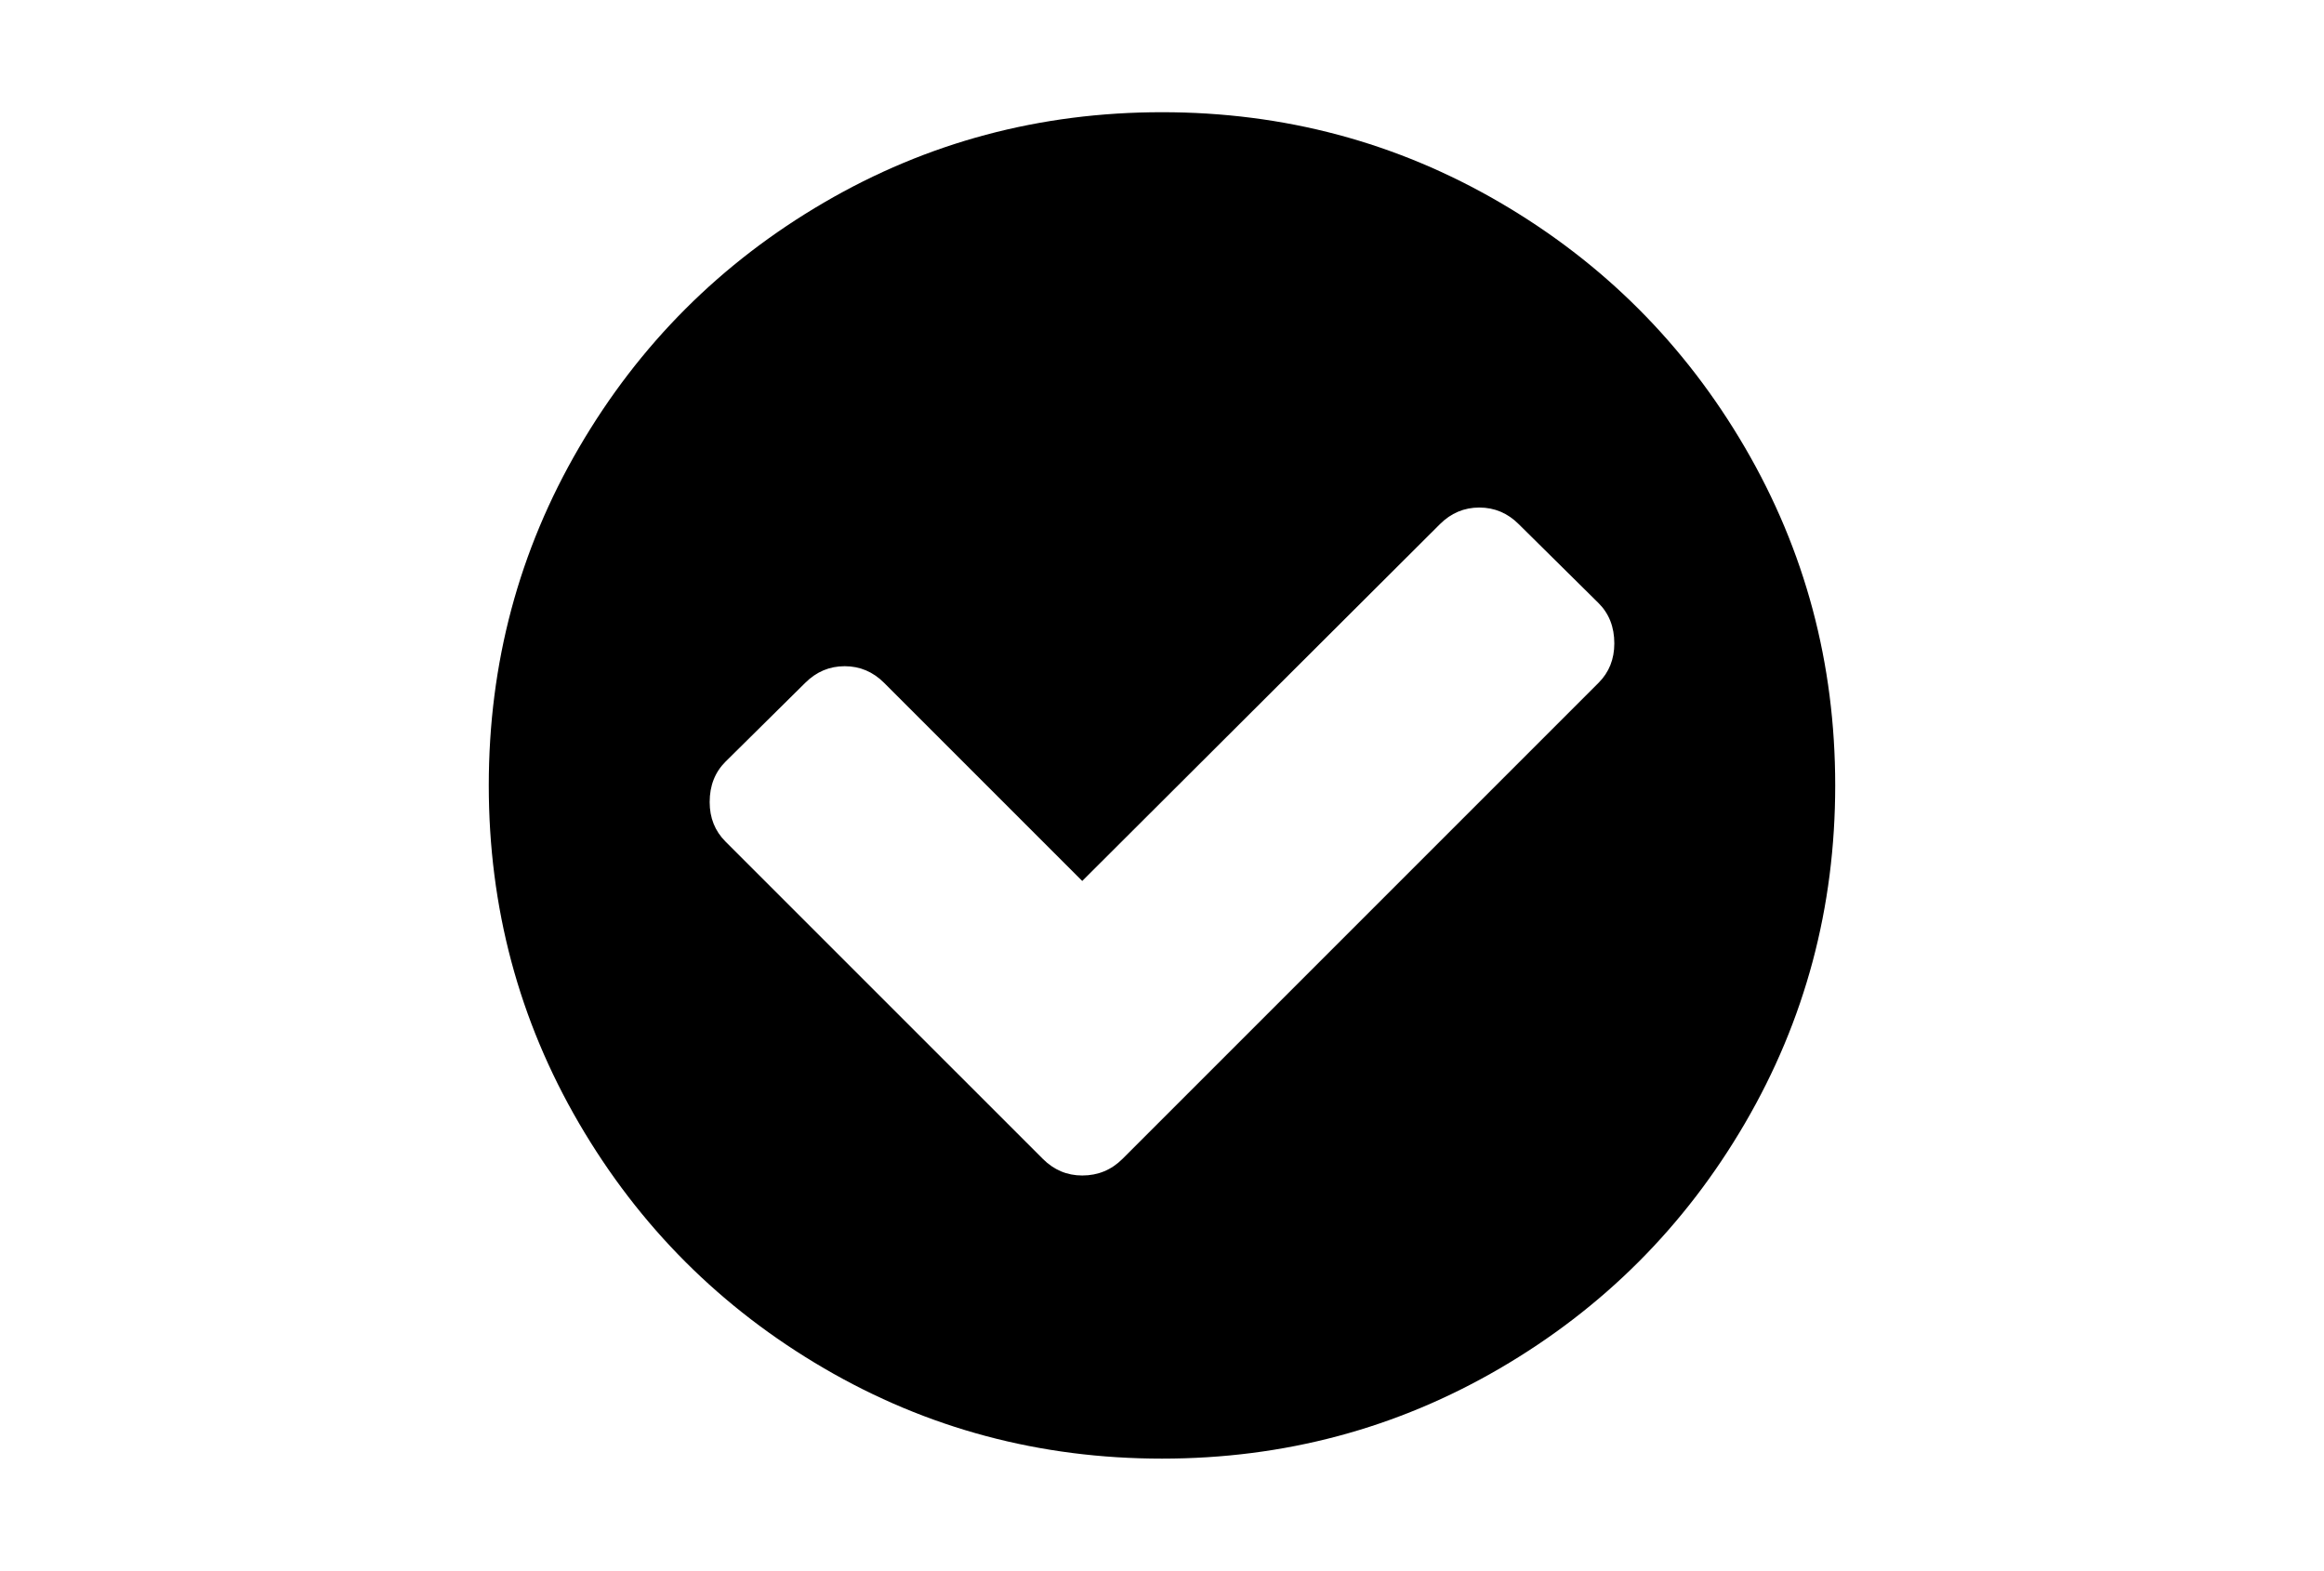
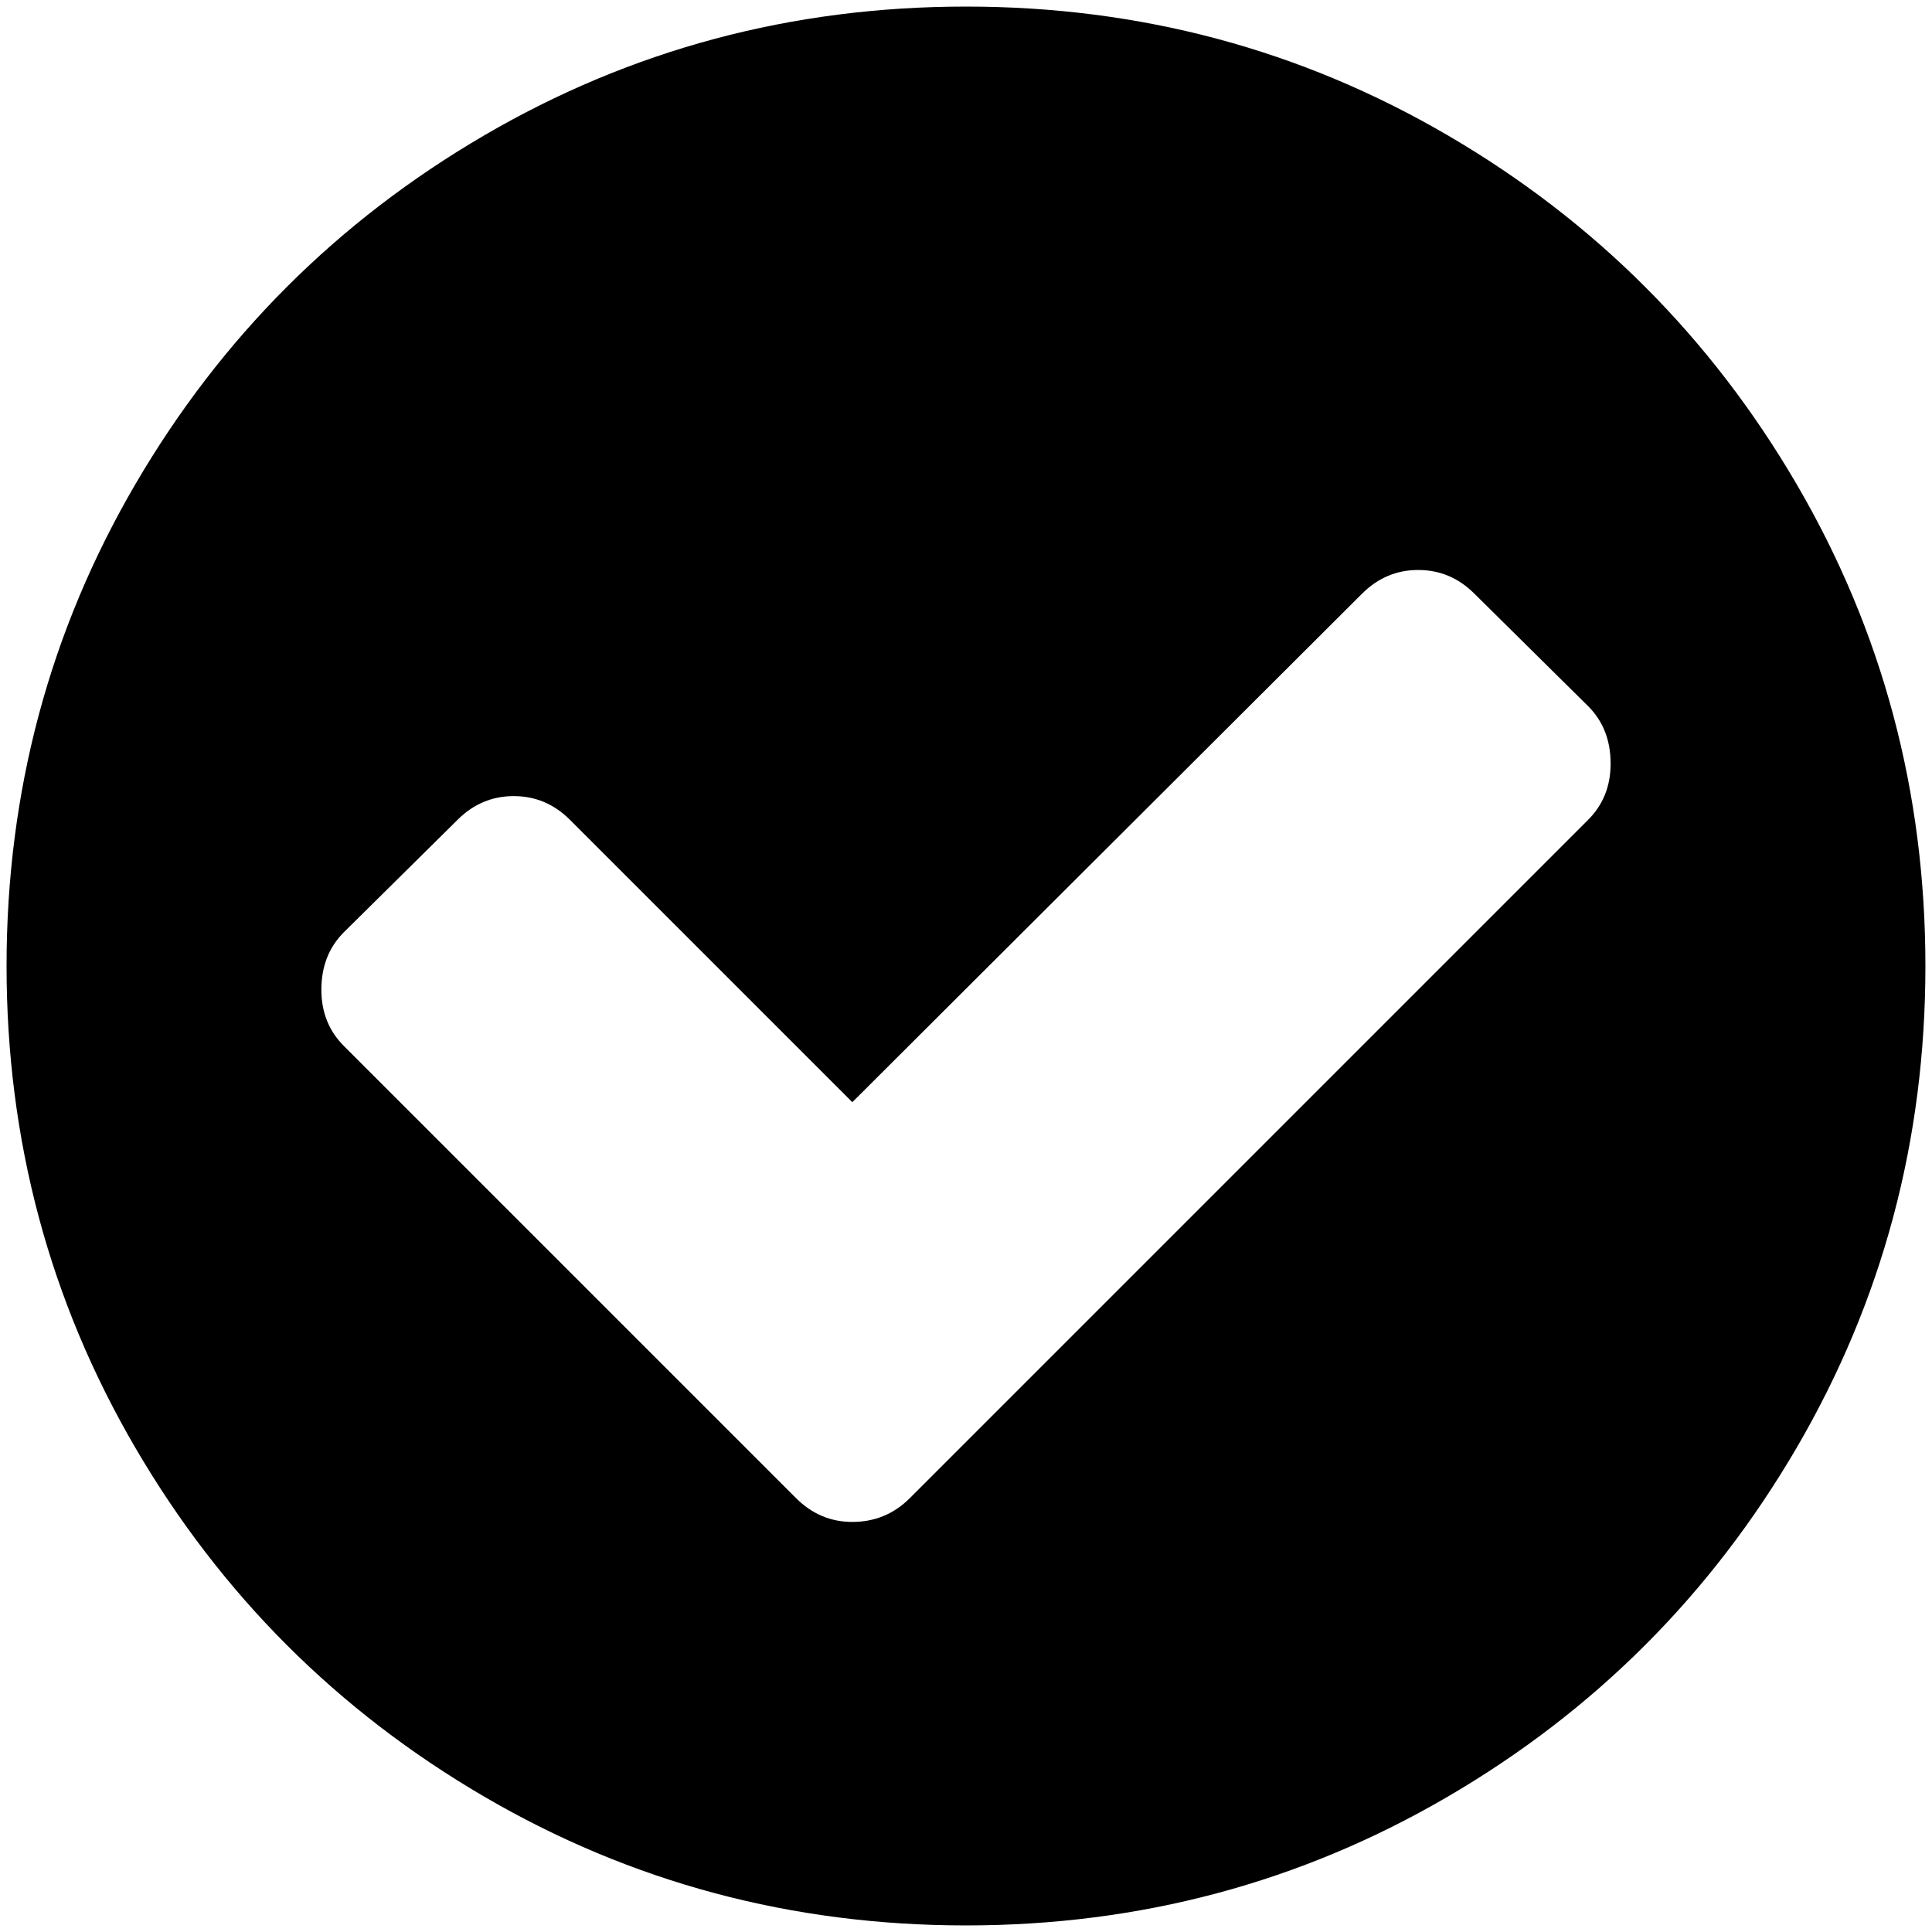
- <svg xmlns="http://www.w3.org/2000/svg" version="1.1" x="0px" y="0px" width="216px" height="146px" viewBox="0 0 216 146" enable-background="new 0 0 216 146" xml:space="preserve">
+ <svg xmlns="http://www.w3.org/2000/svg" width="126px" height="126px" viewBox="0 0 126 126" version="1.1">
  <style type="text/css">
    .st0{fill:currentColor;}
</style>
-   <path class="st0" d="M162.18,41.592c-5.595-9.586-13.185-17.176-22.771-22.771c-9.588-5.595-20.055-8.392-31.408-8.392  c-11.352,0-21.822,2.797-31.408,8.392c-9.587,5.594-17.177,13.184-22.772,22.771C48.225,51.179,45.428,61.649,45.428,73  c0,11.352,2.798,21.82,8.392,31.408c5.595,9.585,13.185,17.176,22.772,22.771c9.587,5.595,20.056,8.392,31.408,8.392  c11.352,0,21.822-2.797,31.408-8.392c9.586-5.594,17.176-13.185,22.771-22.771c5.594-9.587,8.391-20.057,8.391-31.408  C170.57,61.648,167.773,51.178,162.18,41.592z M148.572,63.468l-44.239,44.239c-1.032,1.032-2.281,1.549-3.748,1.549  c-1.412,0-2.634-0.517-3.666-1.549L67.425,78.215c-0.977-0.979-1.466-2.199-1.466-3.666c0-1.521,0.488-2.771,1.466-3.749  l7.414-7.332c1.033-1.032,2.254-1.548,3.667-1.548s2.635,0.516,3.667,1.548l18.413,18.413l33.241-33.16  c1.032-1.032,2.254-1.548,3.666-1.548c1.411,0,2.635,0.516,3.666,1.548l7.414,7.333c0.979,0.977,1.467,2.226,1.467,3.747  C150.04,61.268,149.552,62.49,148.572,63.468z" />
+   <g id="Page-1" stroke="none" stroke-width="1" fill="none" fill-rule="evenodd">
+     <g id="status" transform="translate(0.428, 0.429)" fill="currentColor" fill-rule="nonzero">
+       <path d="M116.752,31.163 C111.157,21.577 103.567,13.987 93.981,8.392 C84.393,2.797 73.926,-3.55271368e-15 62.573,-3.55271368e-15 C51.221,-3.55271368e-15 40.751,2.797 31.165,8.392 C21.578,13.986 13.988,21.576 8.393,31.163 C2.797,40.75 0,51.22 0,62.571 C0,73.923 2.798,84.391 8.392,93.979 C13.987,103.564 21.577,111.155 31.164,116.75 C40.751,122.345 51.22,125.142 62.572,125.142 C73.924,125.142 84.394,122.345 93.98,116.75 C103.566,111.156 111.156,103.565 116.751,93.979 C122.345,84.392 125.142,73.922 125.142,62.571 C125.142,51.219 122.345,40.749 116.752,31.163 Z M103.144,53.039 L58.905,97.278 C57.873,98.31 56.624,98.827 55.157,98.827 C53.745,98.827 52.523,98.31 51.491,97.278 L21.997,67.786 C21.02,66.807 20.531,65.587 20.531,64.12 C20.531,62.599 21.019,61.349 21.997,60.371 L29.411,53.039 C30.444,52.007 31.665,51.491 33.078,51.491 C34.491,51.491 35.713,52.007 36.745,53.039 L55.158,71.452 L88.399,38.292 C89.431,37.26 90.653,36.744 92.065,36.744 C93.476,36.744 94.7,37.26 95.731,38.292 L103.145,45.625 C104.124,46.602 104.612,47.851 104.612,49.372 C104.612,50.839 104.124,52.061 103.144,53.039 Z" id="Shape" />
+     </g>
+   </g>
</svg>
